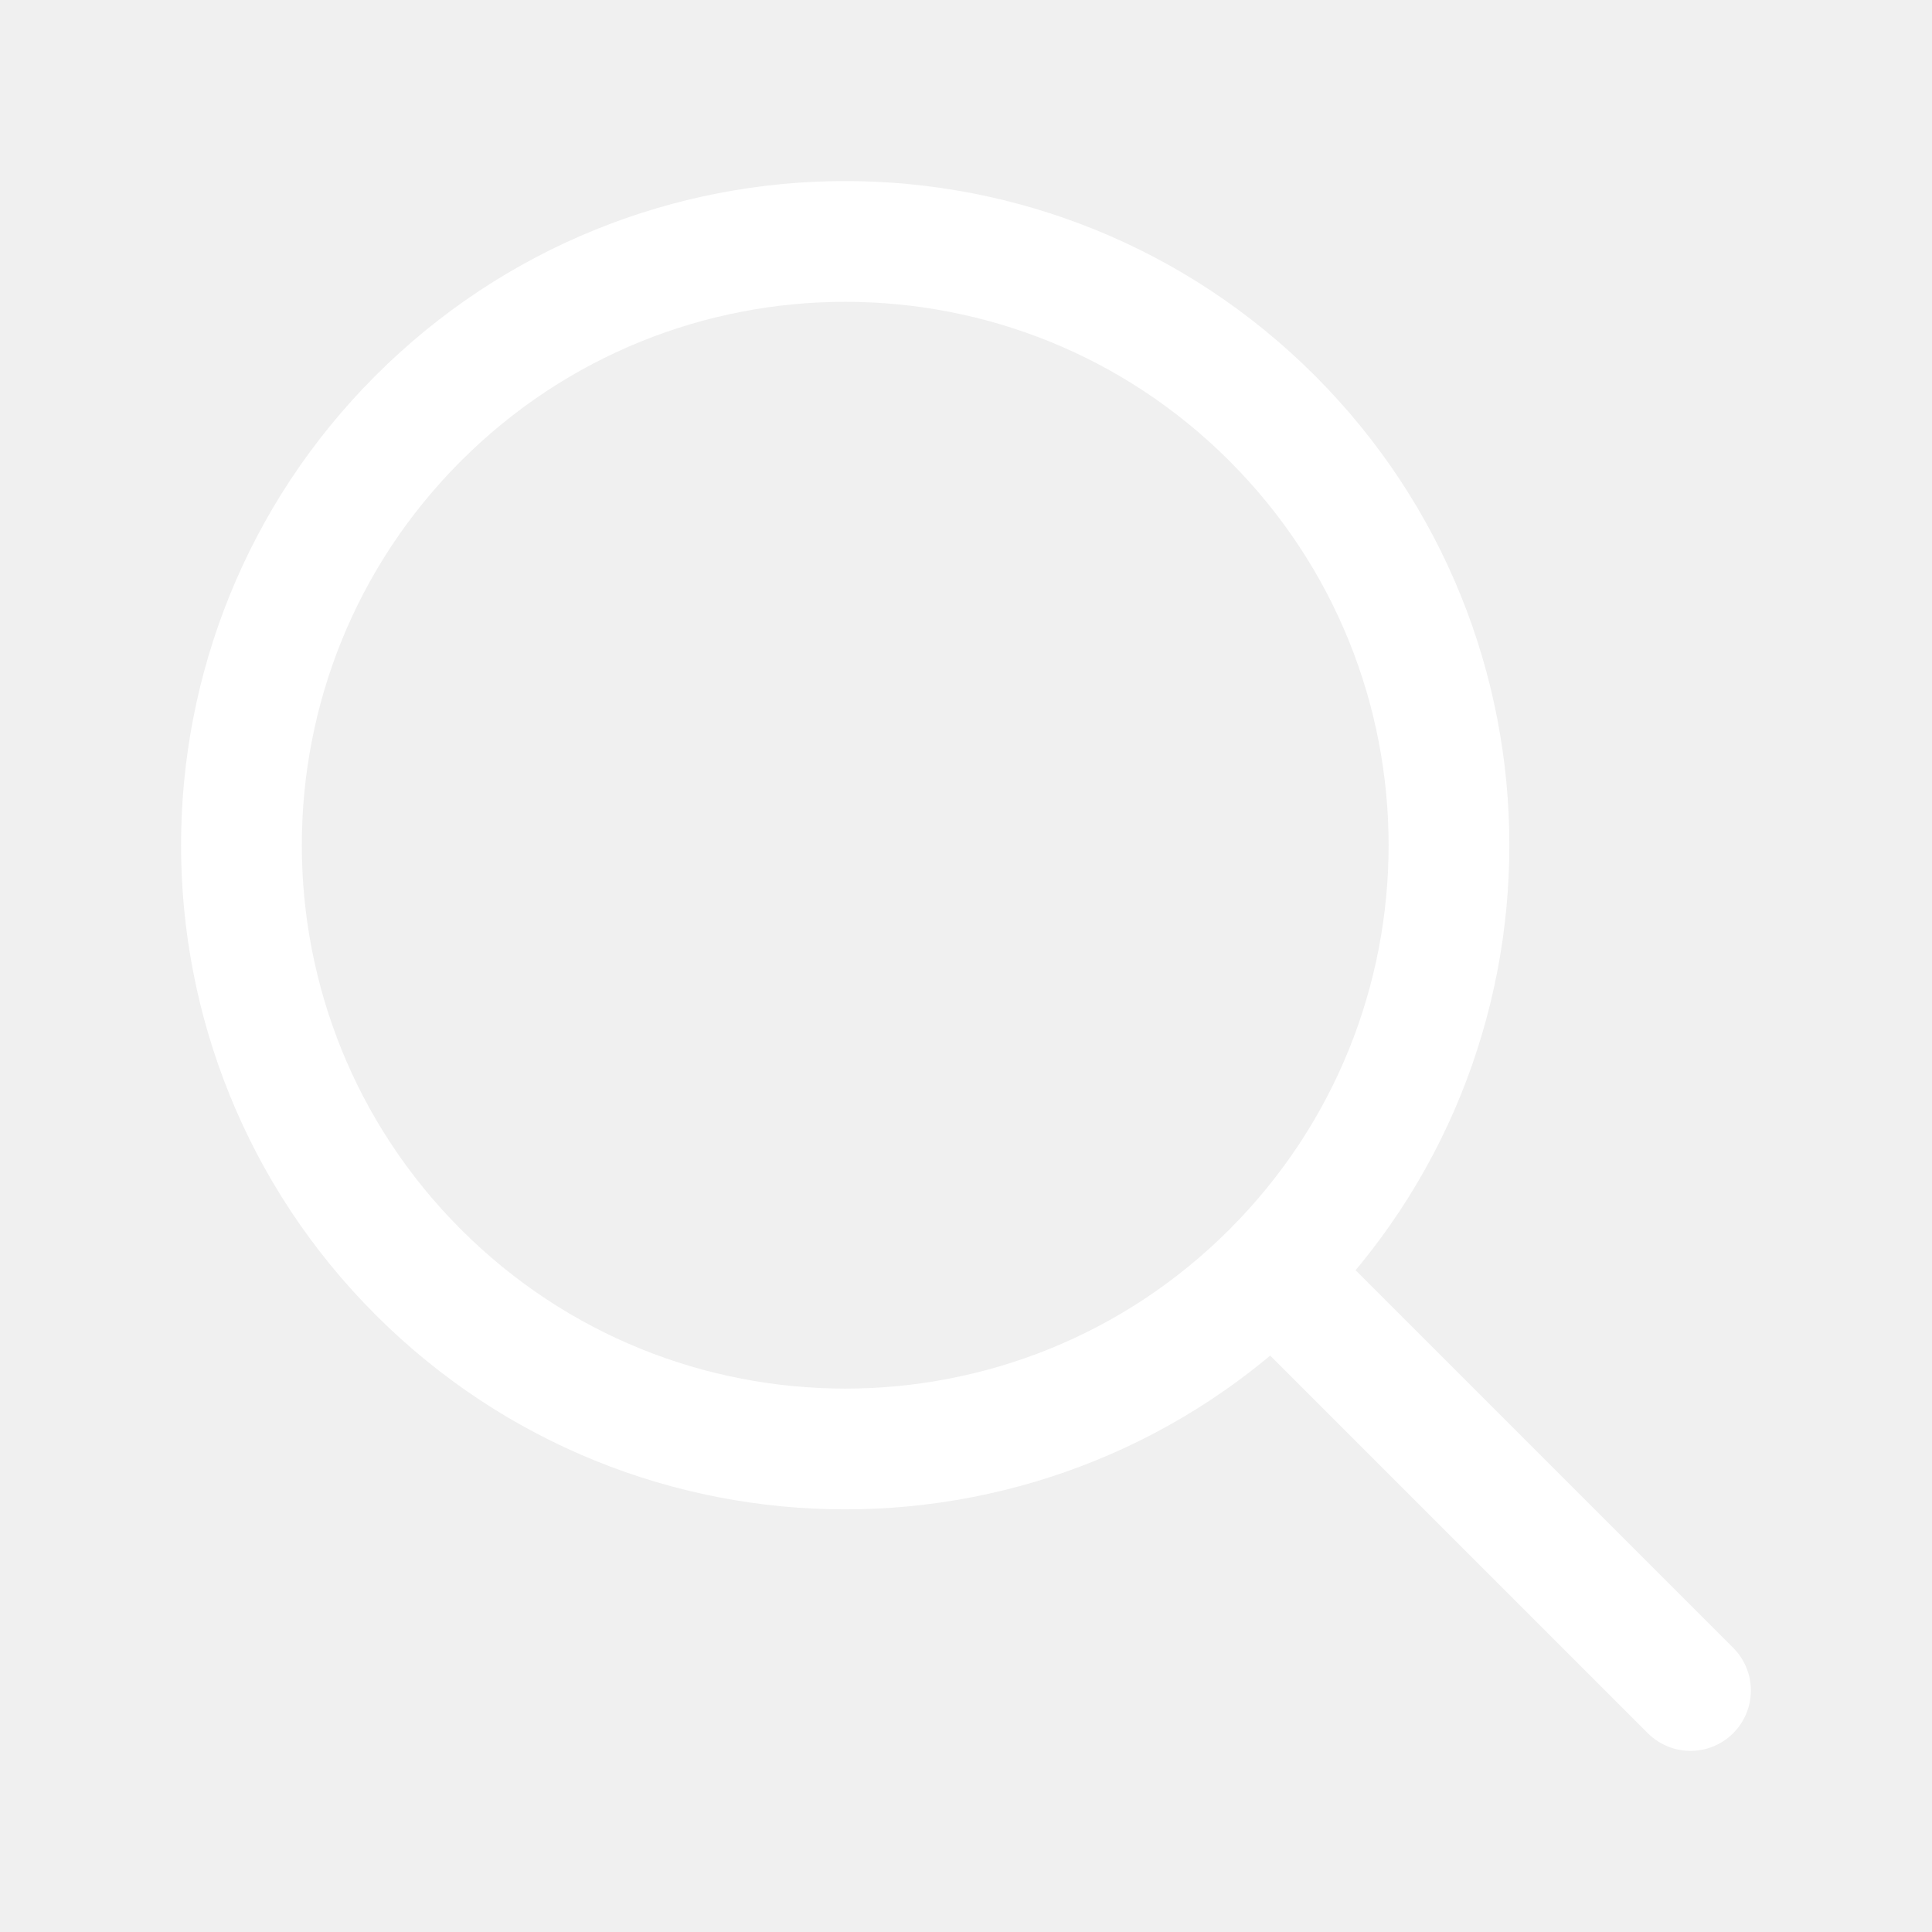
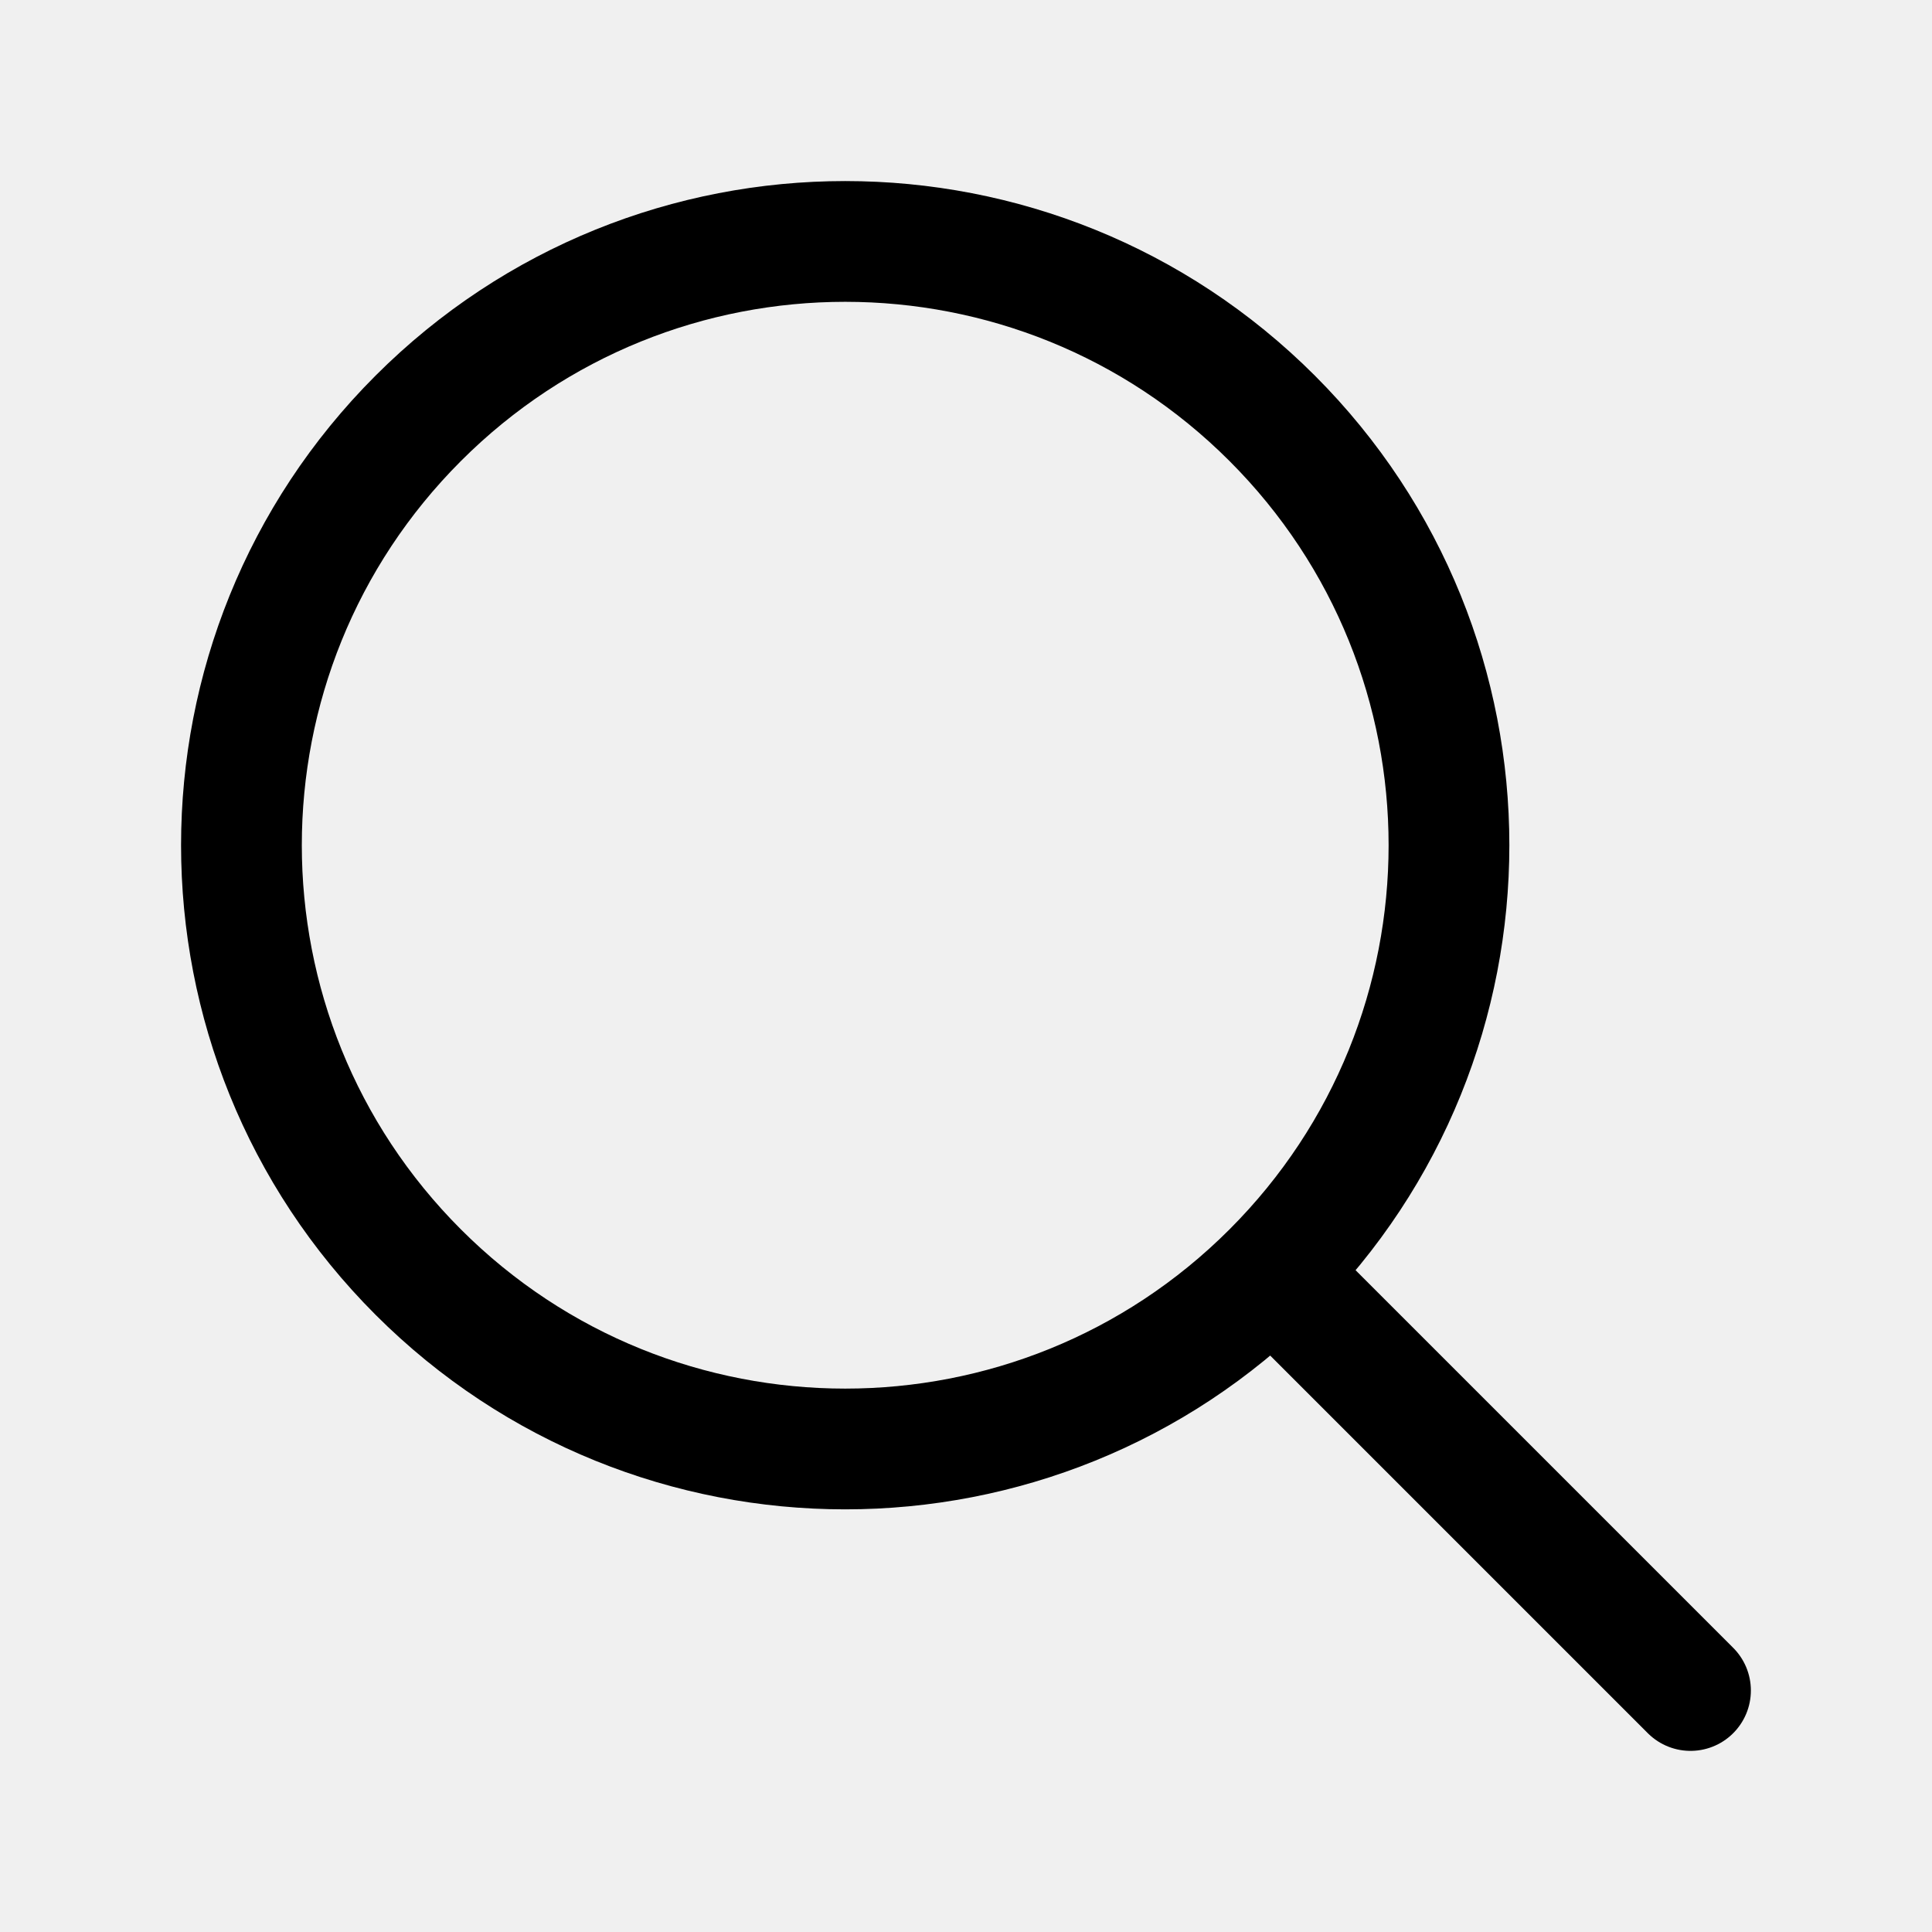
- <svg xmlns="http://www.w3.org/2000/svg" data-slot="icon" fill="none" stroke-width="1.5" stroke="#ffffff" viewBox="0 0 24 24" aria-hidden="true">
+ <svg xmlns="http://www.w3.org/2000/svg" data-slot="icon" fill="none" stroke-width="1.5" stroke="currentColor" viewBox="0 0 24 24" aria-hidden="true">
  <path stroke-linecap="round" stroke-linejoin="round" d="m21 21-5.197-5.197m0 0A7.5 7.5 0 1 0 5.196 5.196a7.5 7.5 0 0 0 10.607 10.607Z" />
</svg>
